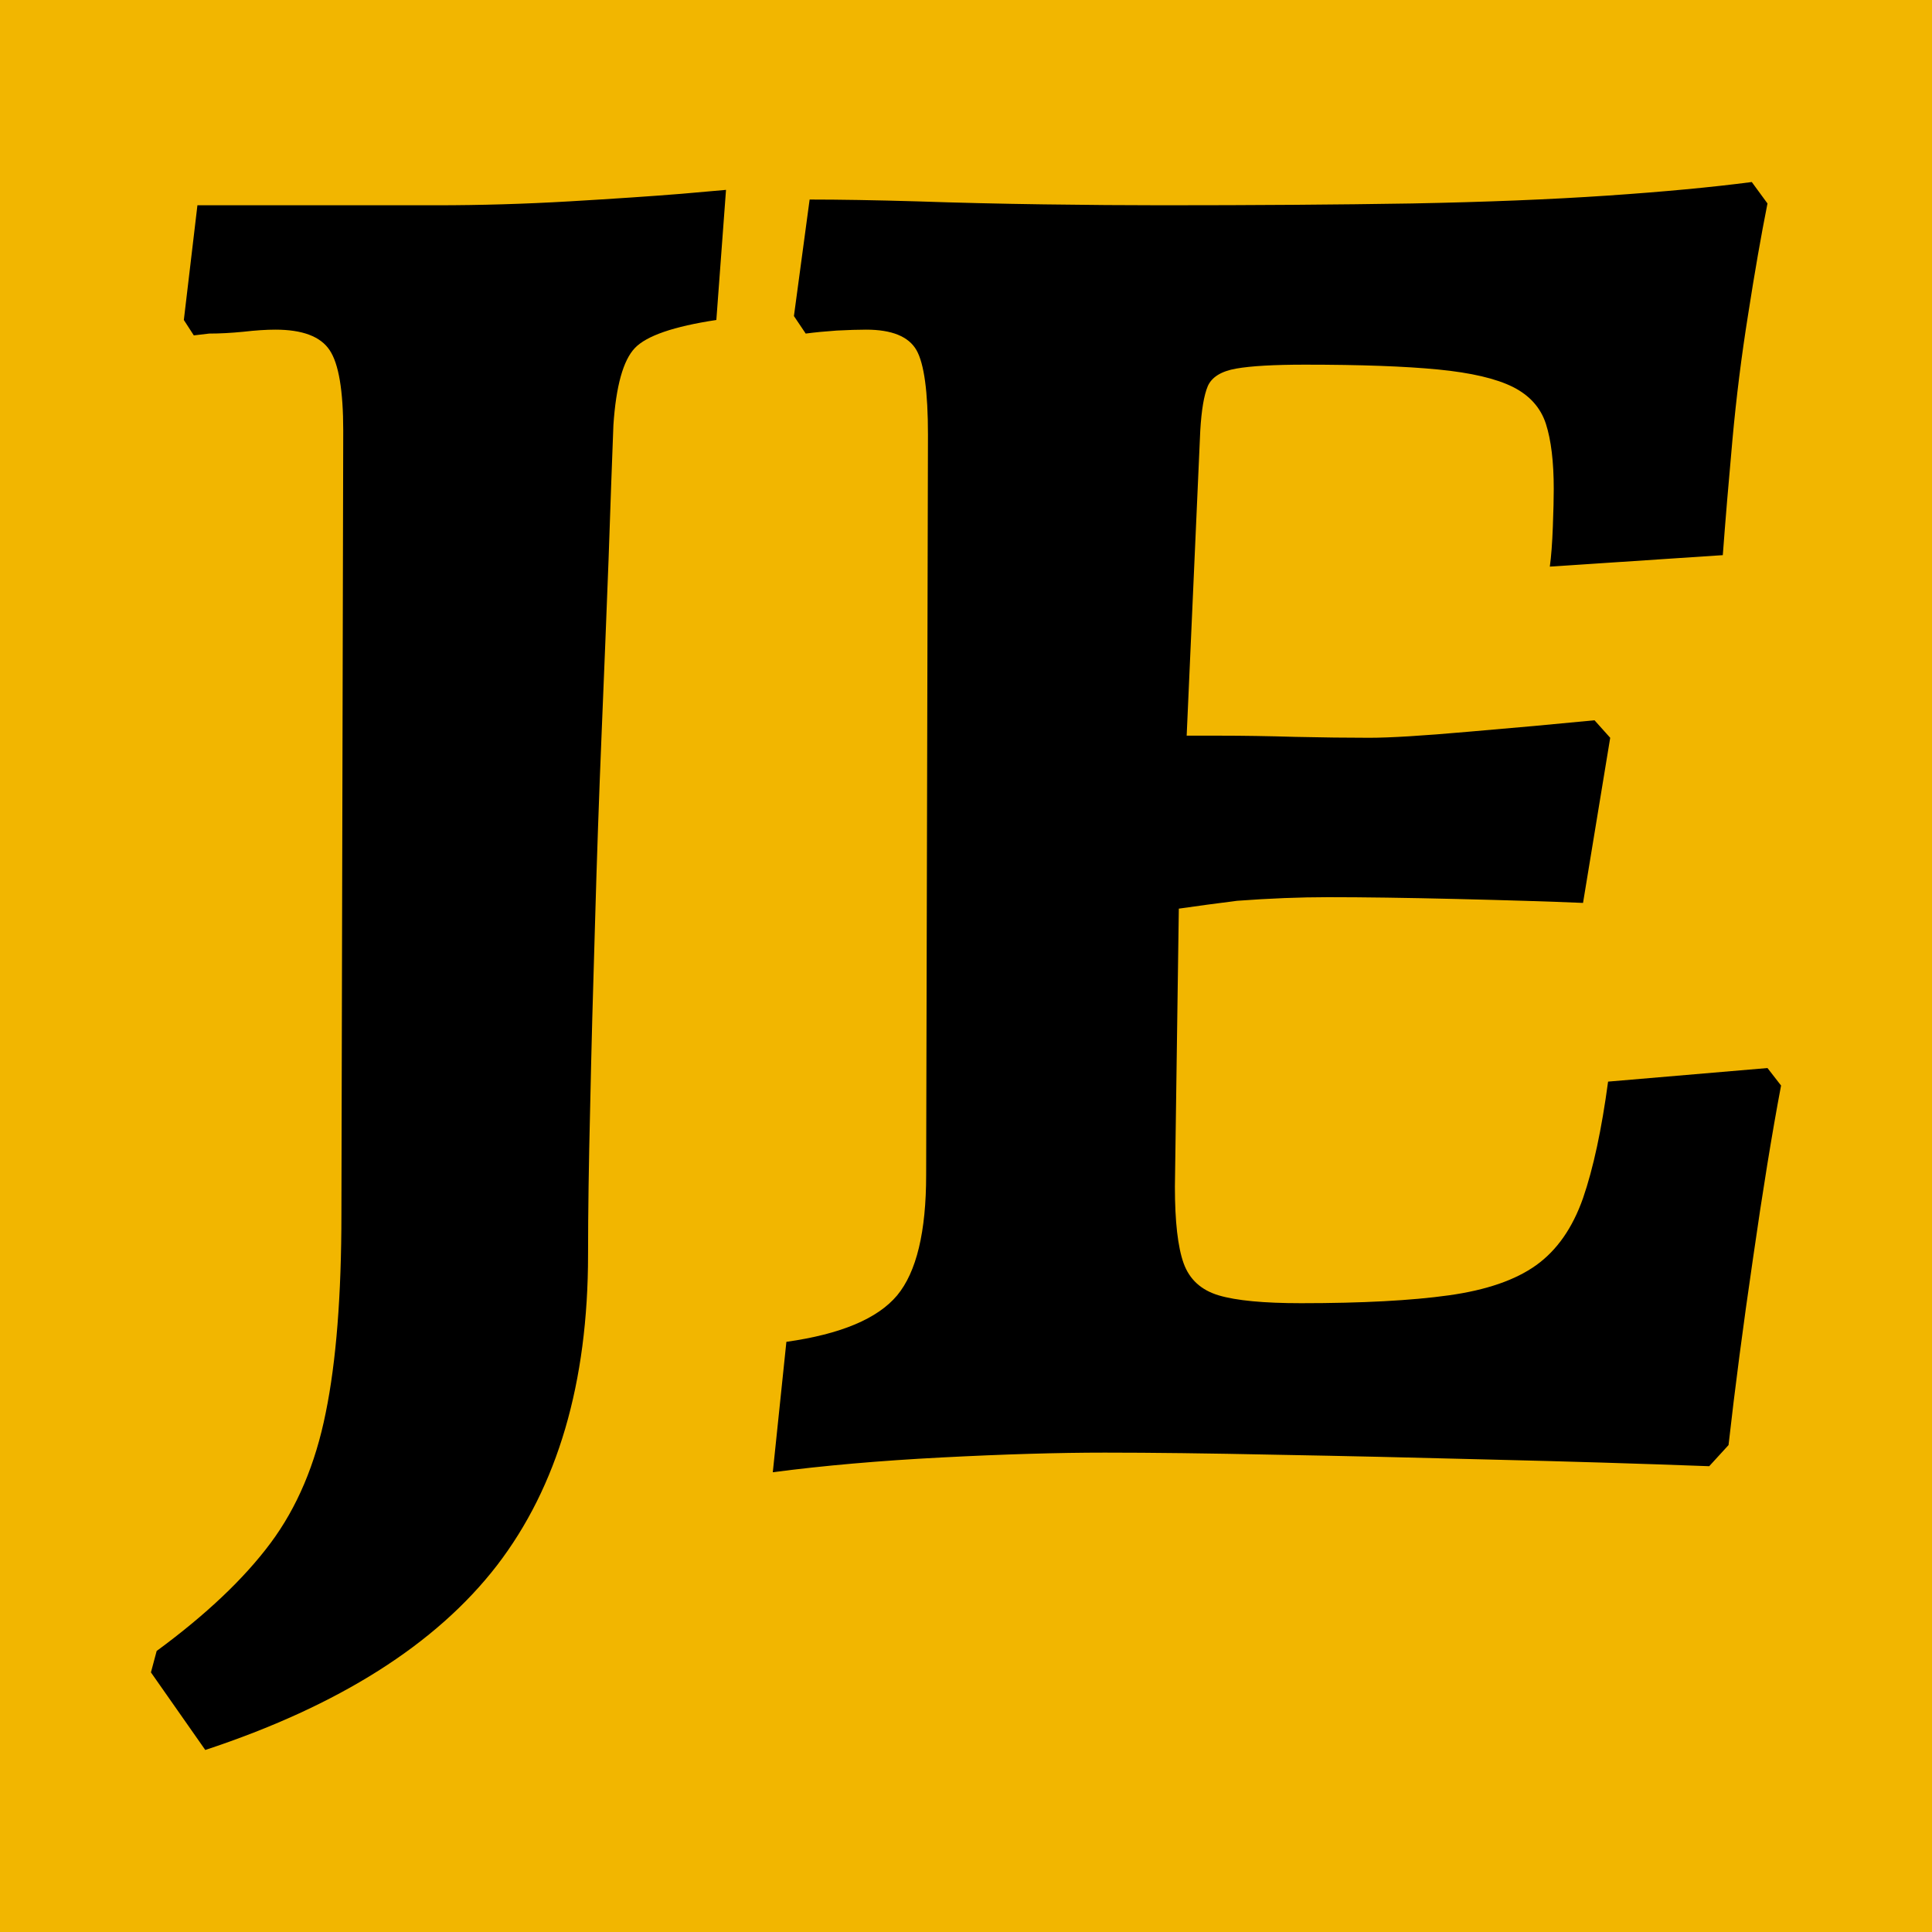
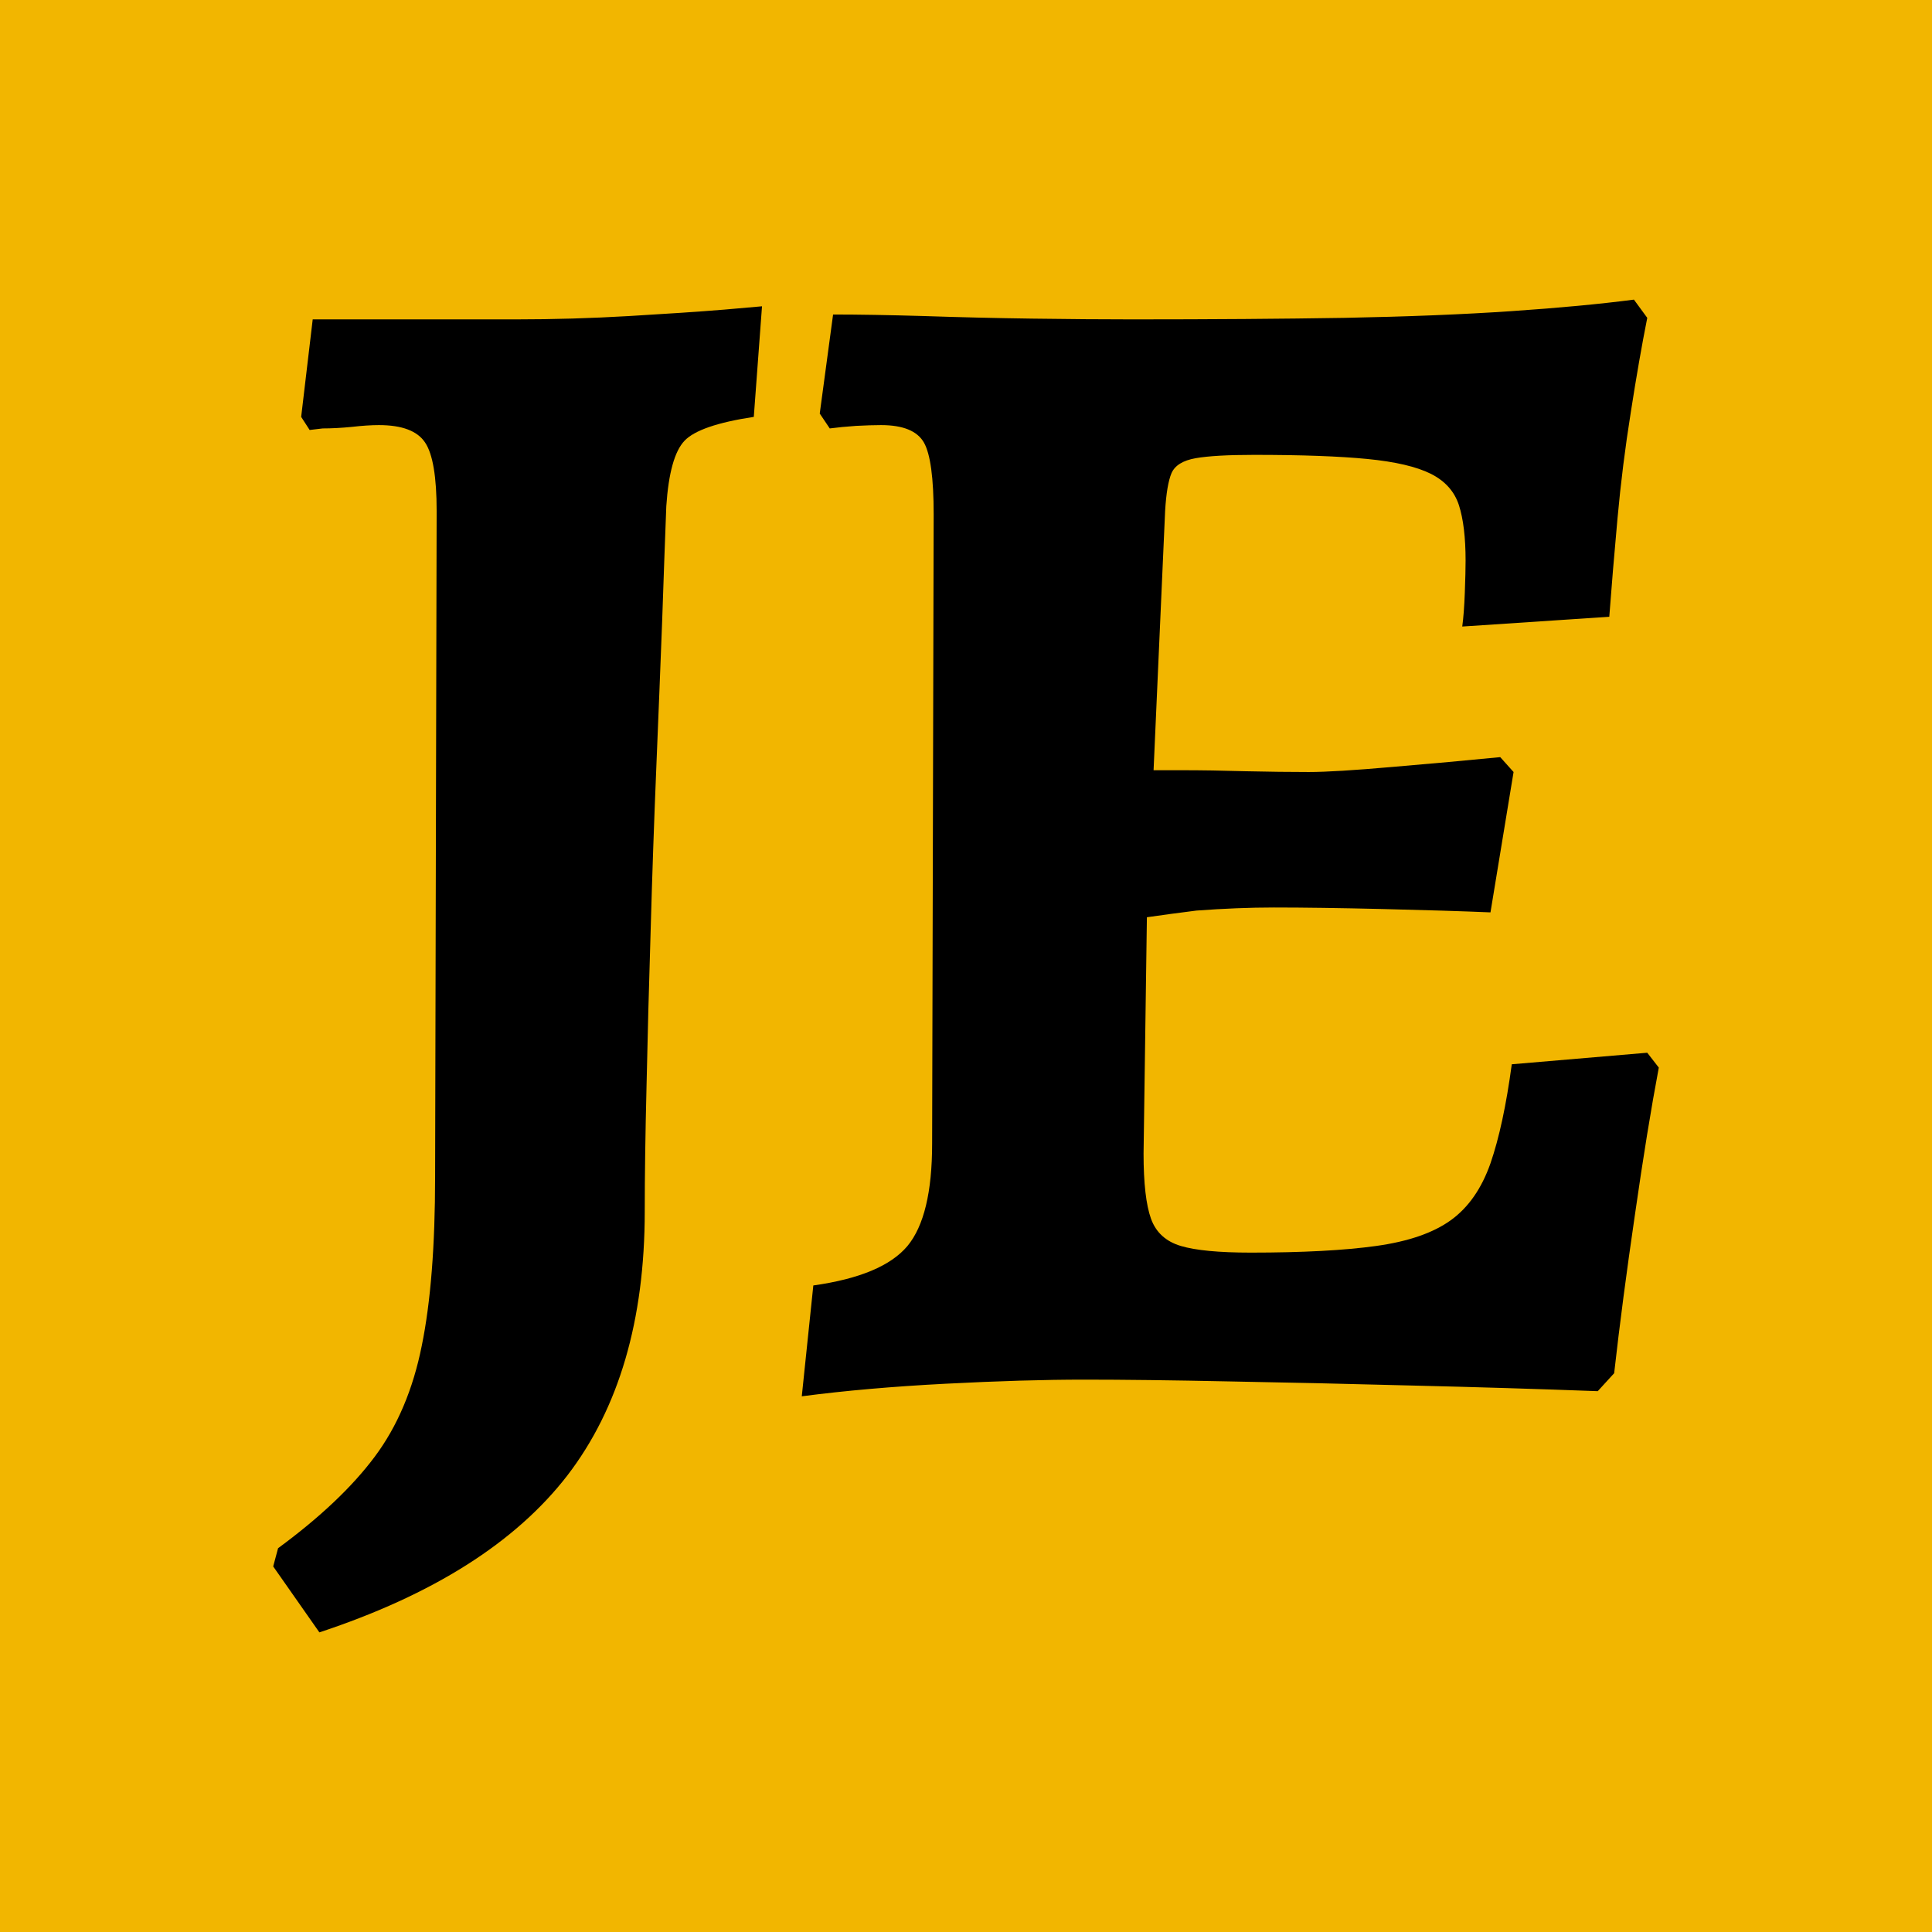
<svg xmlns="http://www.w3.org/2000/svg" viewBox="0 0 64 64">
  <rect width="64" height="64" fill="#f2b600" />
-   <path fill="#000" d="M6.8 57.97L5 55.4L5.19 54.69Q7.64 52.89 8.96 51.12Q10.28 49.35 10.79 46.8Q11.31 44.26 11.31 40.21L11.37 14.27Q11.37 12.27 10.92 11.6Q10.47 10.92 9.12 10.92Q8.67 10.92 8.06 10.99Q7.45 11.05 6.93 11.05L6.42 11.11L6.09 10.6L6.54 6.8L14.46 6.8Q16.65 6.8 18.87 6.67Q21.09 6.54 22.57 6.42L24.05 6.29L23.73 10.6Q21.61 10.92 21.03 11.53Q20.45 12.14 20.32 14.08Q20.25 15.88 20.16 18.52Q20.06 21.15 19.93 24.28Q19.8 27.4 19.71 30.62Q19.61 33.83 19.55 36.67Q19.48 39.5 19.48 41.56Q19.48 47.93 16.46 51.86Q13.43 55.78 6.8 57.97ZM25.6 48.77L26.05 44.45Q28.75 44.07 29.72 42.91Q30.68 41.75 30.68 38.92L30.74 14.4Q30.74 12.27 30.36 11.6Q29.97 10.92 28.69 10.92Q28.3 10.92 27.72 10.95Q27.14 10.99 26.69 11.05L26.3 10.47L26.82 6.61Q28.3 6.61 30.36 6.67Q32.42 6.74 34.57 6.77Q36.73 6.8 38.47 6.8Q43.1 6.8 46.77 6.74Q50.44 6.67 53.24 6.48Q56.04 6.29 58.03 6.03L58.55 6.74Q58.23 8.35 57.91 10.41Q57.58 12.47 57.39 14.56Q57.2 16.65 57.07 18.39L51.34 18.77Q51.41 18.26 51.44 17.45Q51.47 16.65 51.47 16.2Q51.47 14.85 51.21 14.04Q50.95 13.24 50.12 12.82Q49.28 12.4 47.64 12.24Q46 12.08 43.23 12.08Q41.69 12.08 40.95 12.21Q40.21 12.34 40.01 12.79Q39.82 13.24 39.76 14.27L39.31 24.37L40.4 24.37Q41.56 24.37 42.91 24.41Q44.26 24.44 45.36 24.44Q46.38 24.44 48.64 24.24Q50.89 24.05 52.82 23.86L53.34 24.44L52.44 29.91Q50.76 29.84 48.25 29.78Q45.74 29.72 44 29.72Q42.59 29.72 40.98 29.84Q39.95 29.97 39.05 30.1L38.92 39.31Q38.92 41.04 39.21 41.85Q39.5 42.65 40.37 42.91Q41.24 43.17 43.1 43.17Q46.13 43.17 47.99 42.91Q49.86 42.65 50.89 41.91Q51.92 41.17 52.44 39.69Q52.95 38.21 53.27 35.83L58.55 35.38L59 35.96Q58.55 38.34 58.07 41.69Q57.58 45.03 57.26 47.87L56.62 48.57Q53.14 48.44 49.38 48.35Q45.61 48.25 42.27 48.19Q38.92 48.12 36.6 48.12Q34.28 48.12 31.2 48.28Q28.11 48.44 25.6 48.77Z" />
+   <path fill="#000" transform="translate(4.8 4.8) scale(0.85)" d="M6.8 57.97L5 55.4L5.19 54.69Q7.64 52.89 8.96 51.12Q10.28 49.35 10.79 46.8Q11.31 44.26 11.31 40.21L11.37 14.27Q11.37 12.27 10.92 11.6Q10.47 10.92 9.12 10.92Q8.67 10.92 8.06 10.99Q7.45 11.05 6.93 11.05L6.42 11.11L6.09 10.6L6.54 6.8L14.46 6.8Q16.65 6.8 18.87 6.67Q21.09 6.54 22.57 6.42L24.05 6.29L23.73 10.6Q21.61 10.92 21.03 11.53Q20.45 12.14 20.32 14.08Q20.25 15.88 20.16 18.52Q20.06 21.15 19.93 24.28Q19.8 27.4 19.71 30.62Q19.61 33.83 19.55 36.67Q19.48 39.5 19.48 41.56Q19.48 47.93 16.46 51.86Q13.43 55.78 6.8 57.97ZM25.6 48.77L26.05 44.45Q28.75 44.07 29.72 42.91Q30.68 41.75 30.68 38.92L30.74 14.4Q30.74 12.27 30.36 11.6Q29.97 10.92 28.69 10.92Q28.3 10.92 27.72 10.95Q27.14 10.99 26.69 11.05L26.3 10.47L26.82 6.61Q28.3 6.61 30.36 6.67Q32.42 6.74 34.57 6.77Q36.73 6.8 38.47 6.8Q43.1 6.8 46.77 6.74Q50.44 6.67 53.24 6.48Q56.04 6.29 58.03 6.03L58.55 6.74Q58.23 8.35 57.91 10.41Q57.58 12.47 57.39 14.56Q57.2 16.65 57.07 18.39L51.34 18.77Q51.41 18.26 51.44 17.45Q51.47 16.65 51.47 16.2Q51.47 14.85 51.21 14.04Q50.95 13.24 50.12 12.82Q49.28 12.4 47.64 12.24Q46 12.08 43.23 12.08Q41.69 12.08 40.95 12.21Q40.21 12.34 40.01 12.79Q39.82 13.24 39.76 14.27L39.31 24.37L40.4 24.37Q41.56 24.37 42.91 24.41Q44.26 24.44 45.36 24.44Q46.38 24.44 48.64 24.24Q50.89 24.05 52.82 23.86L53.34 24.44L52.44 29.91Q50.76 29.84 48.25 29.78Q45.74 29.72 44 29.72Q42.59 29.72 40.98 29.84Q39.95 29.97 39.05 30.1L38.92 39.31Q38.92 41.04 39.21 41.85Q39.5 42.65 40.37 42.91Q41.24 43.17 43.1 43.17Q46.13 43.17 47.99 42.91Q49.86 42.65 50.89 41.91Q51.92 41.17 52.44 39.69Q52.95 38.21 53.27 35.83L58.55 35.38L59 35.96Q58.55 38.34 58.07 41.69Q57.58 45.03 57.26 47.87L56.62 48.57Q53.14 48.44 49.38 48.35Q45.61 48.25 42.27 48.19Q38.92 48.12 36.6 48.12Q34.28 48.12 31.2 48.28Q28.11 48.44 25.6 48.77Z" />
</svg>
